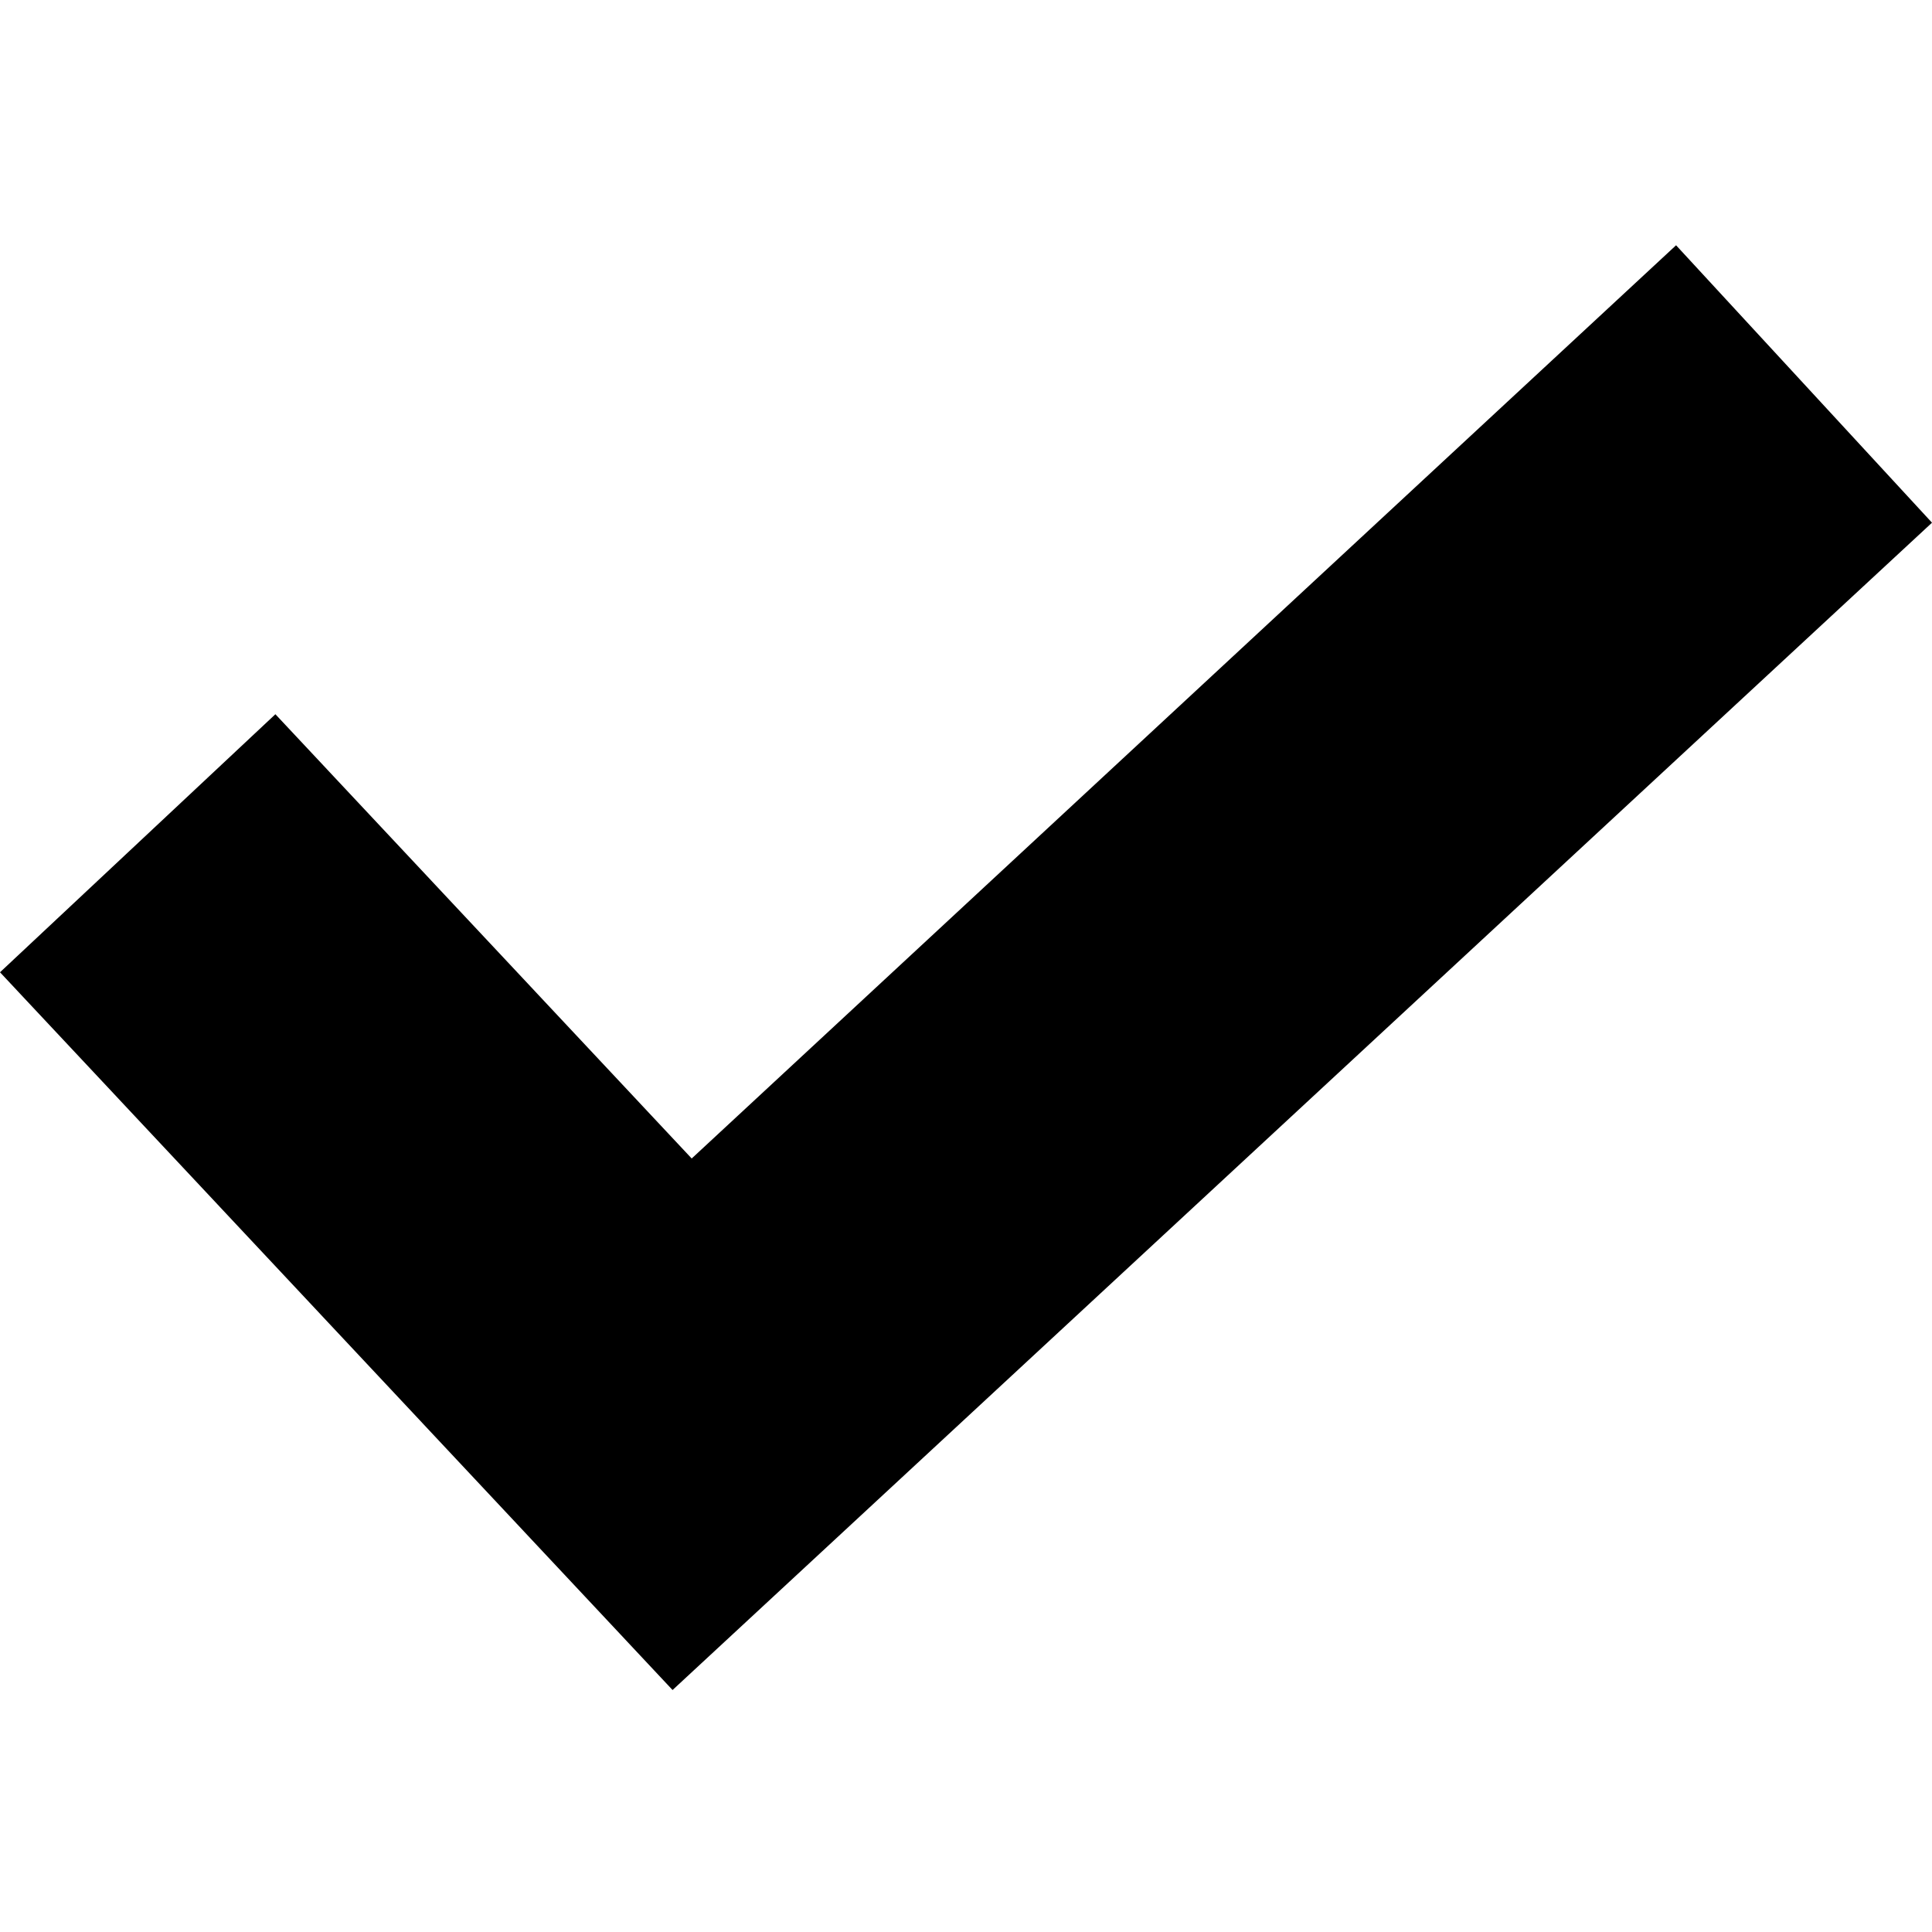
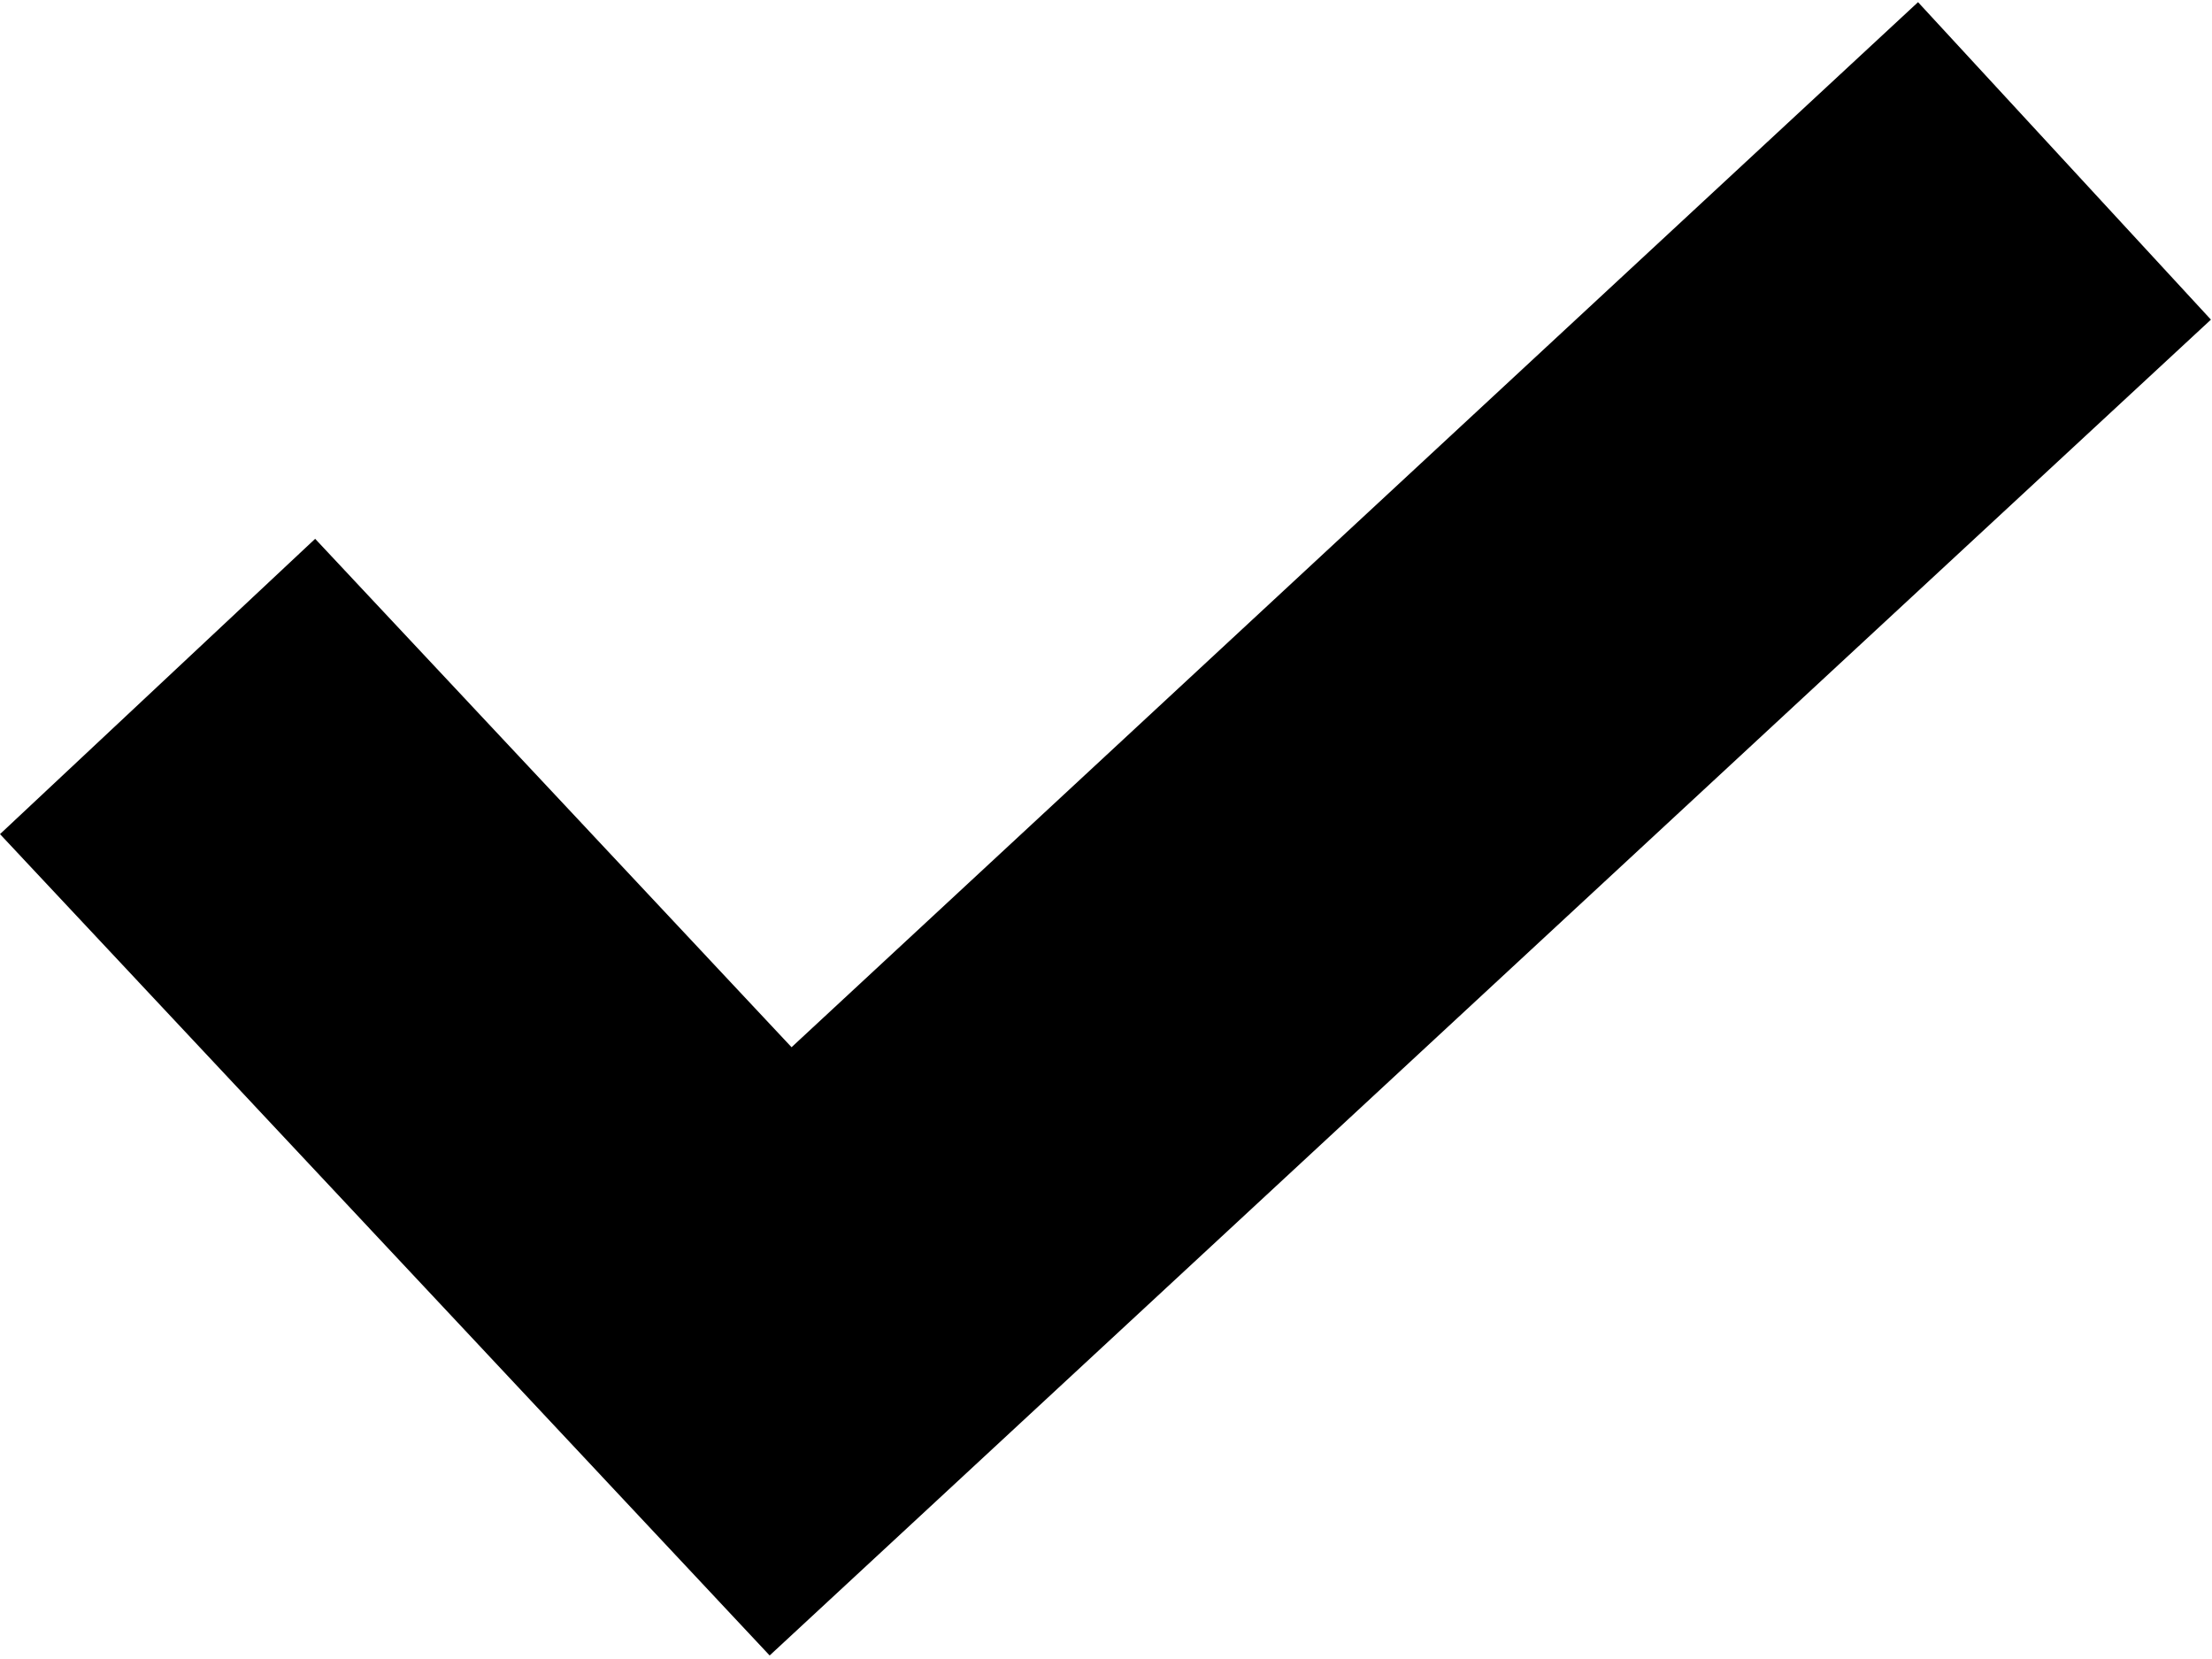
- <svg xmlns="http://www.w3.org/2000/svg" height="512pt" viewBox="0 -65 512 512" width="512pt">
-   <path d="m444.176 0-260.871 242.012-110.324-117.734-72.98 68.387 178.234 190.207 333.766-309.352zm0 0" />
+ <svg xmlns="http://www.w3.org/2000/svg" width="683" height="512" viewBox="0 0 683 512" fill="none">
+   <path d="M592.234 0.667L244.406 323.349L97.307 166.37L0 257.552L237.646 511.161L682.667 98.693L592.234 0.667Z" fill="currentColor" />
</svg>
